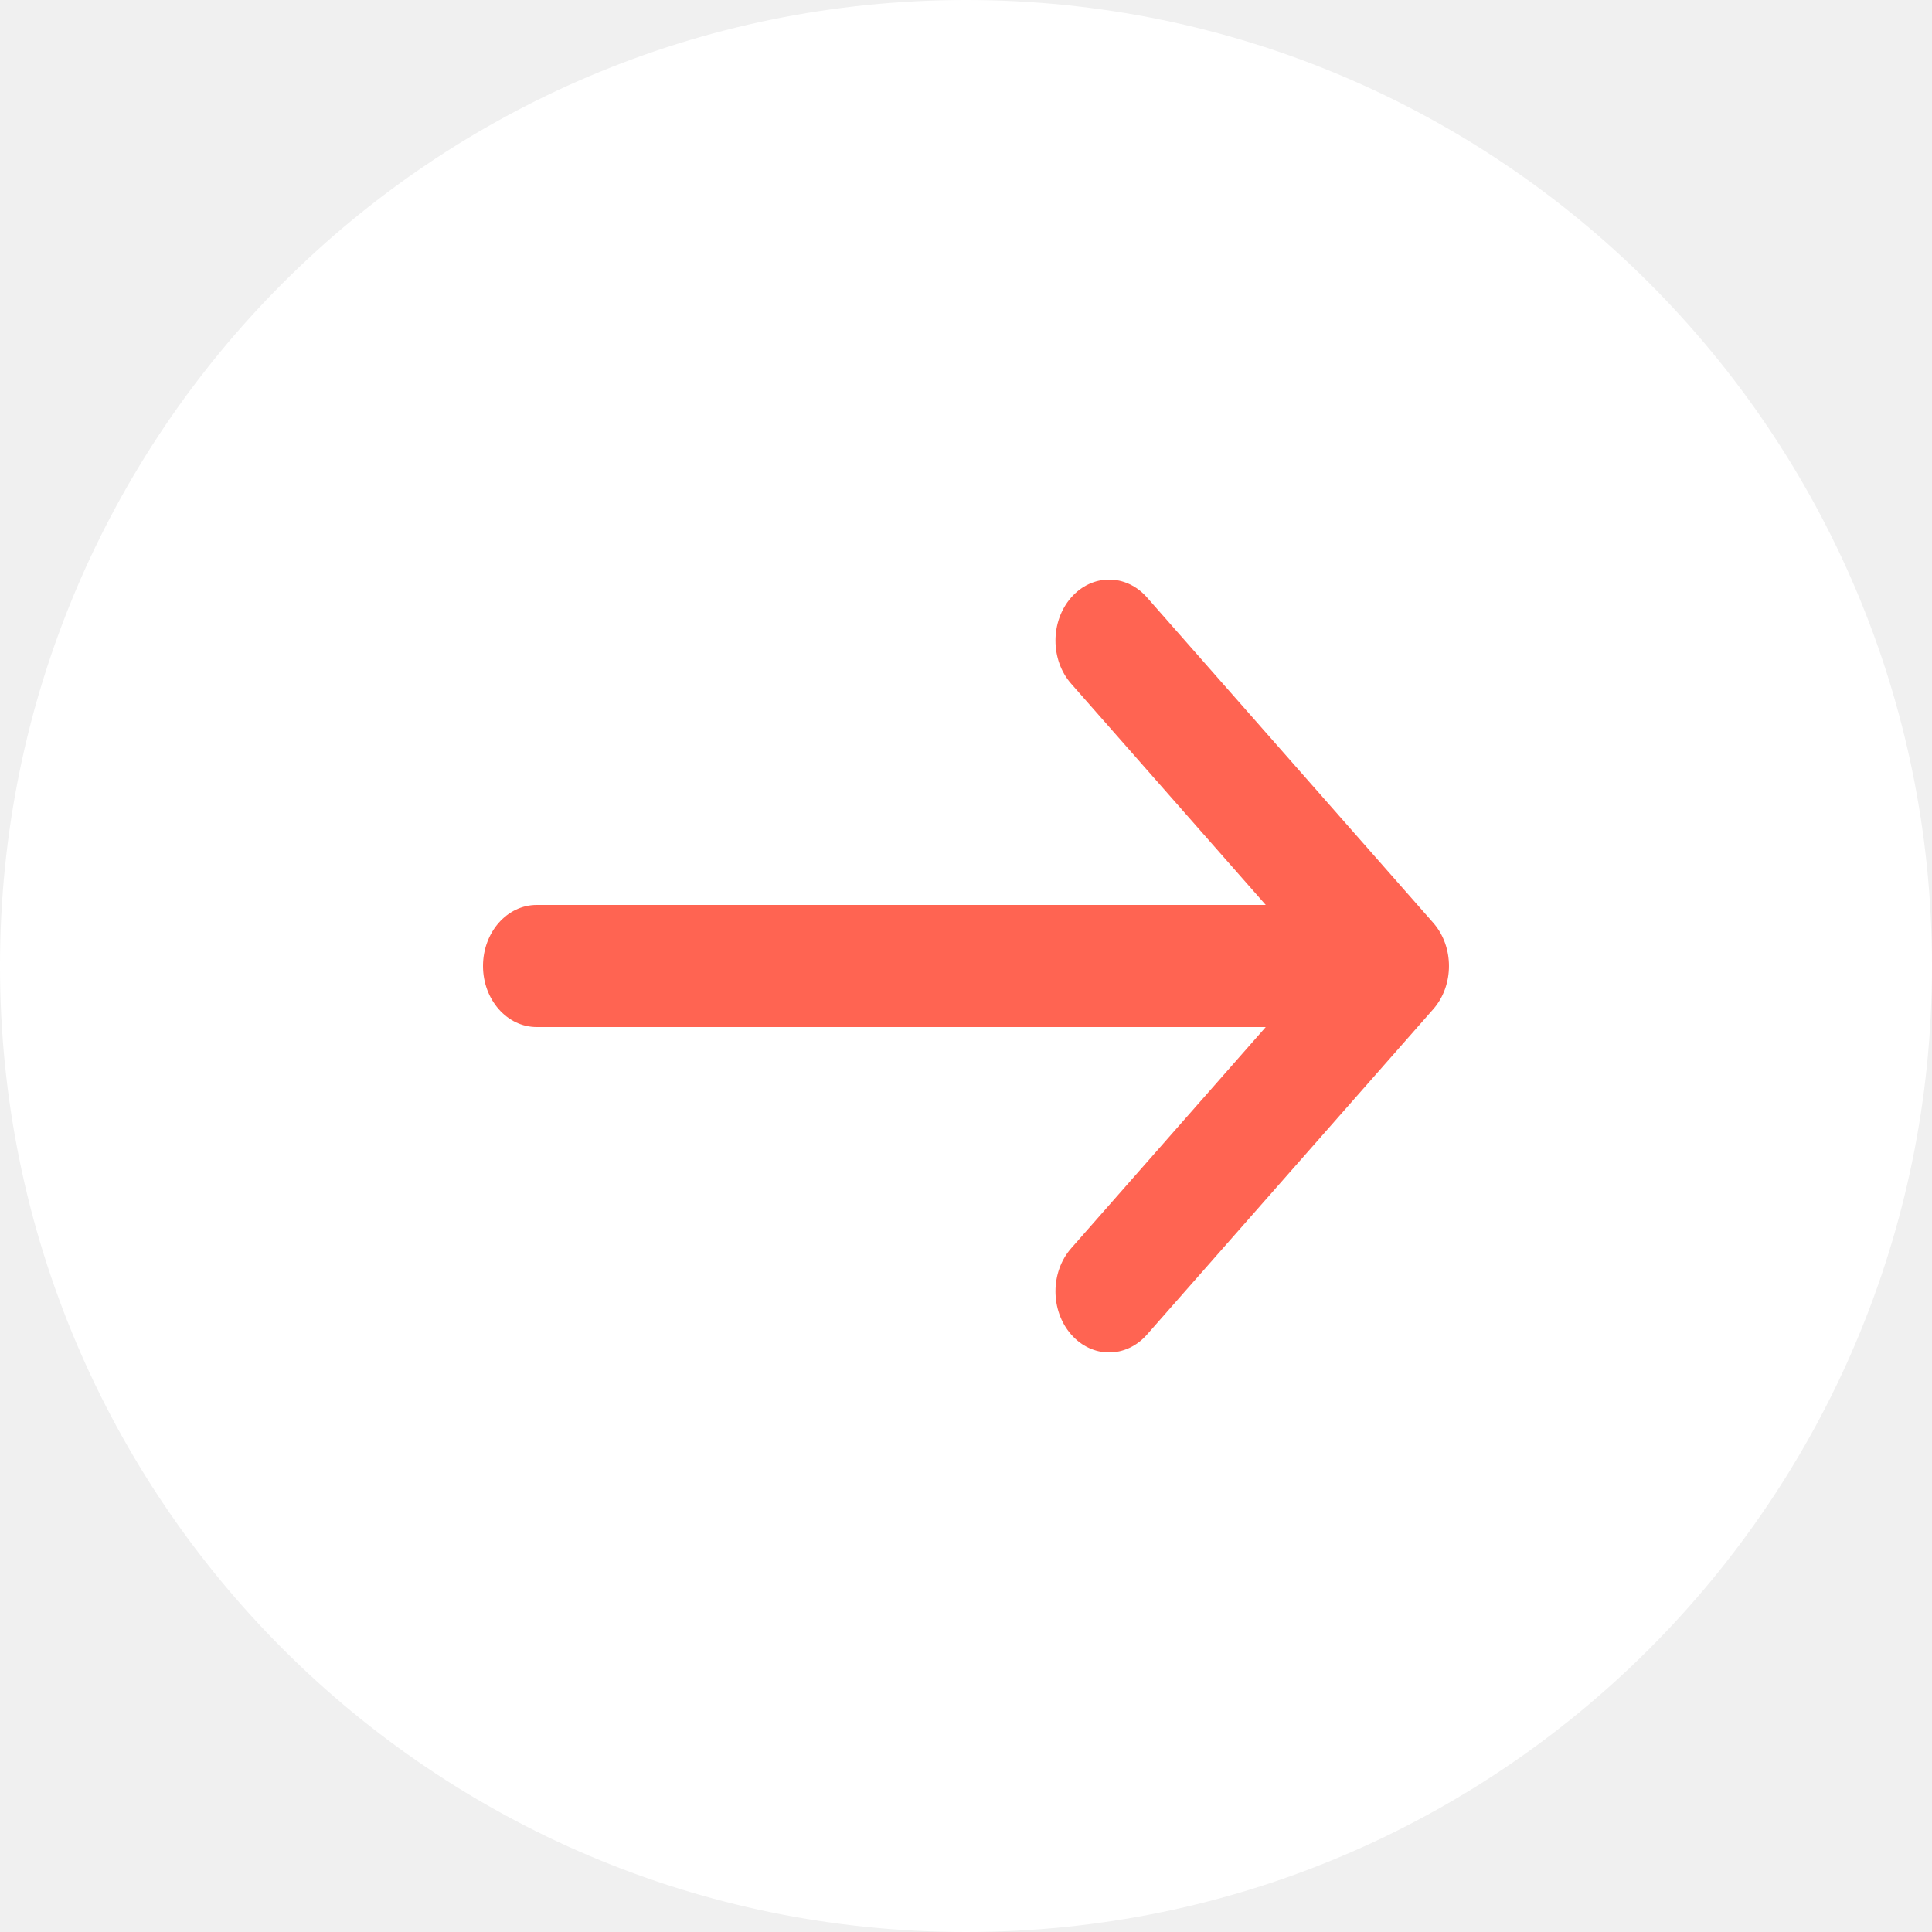
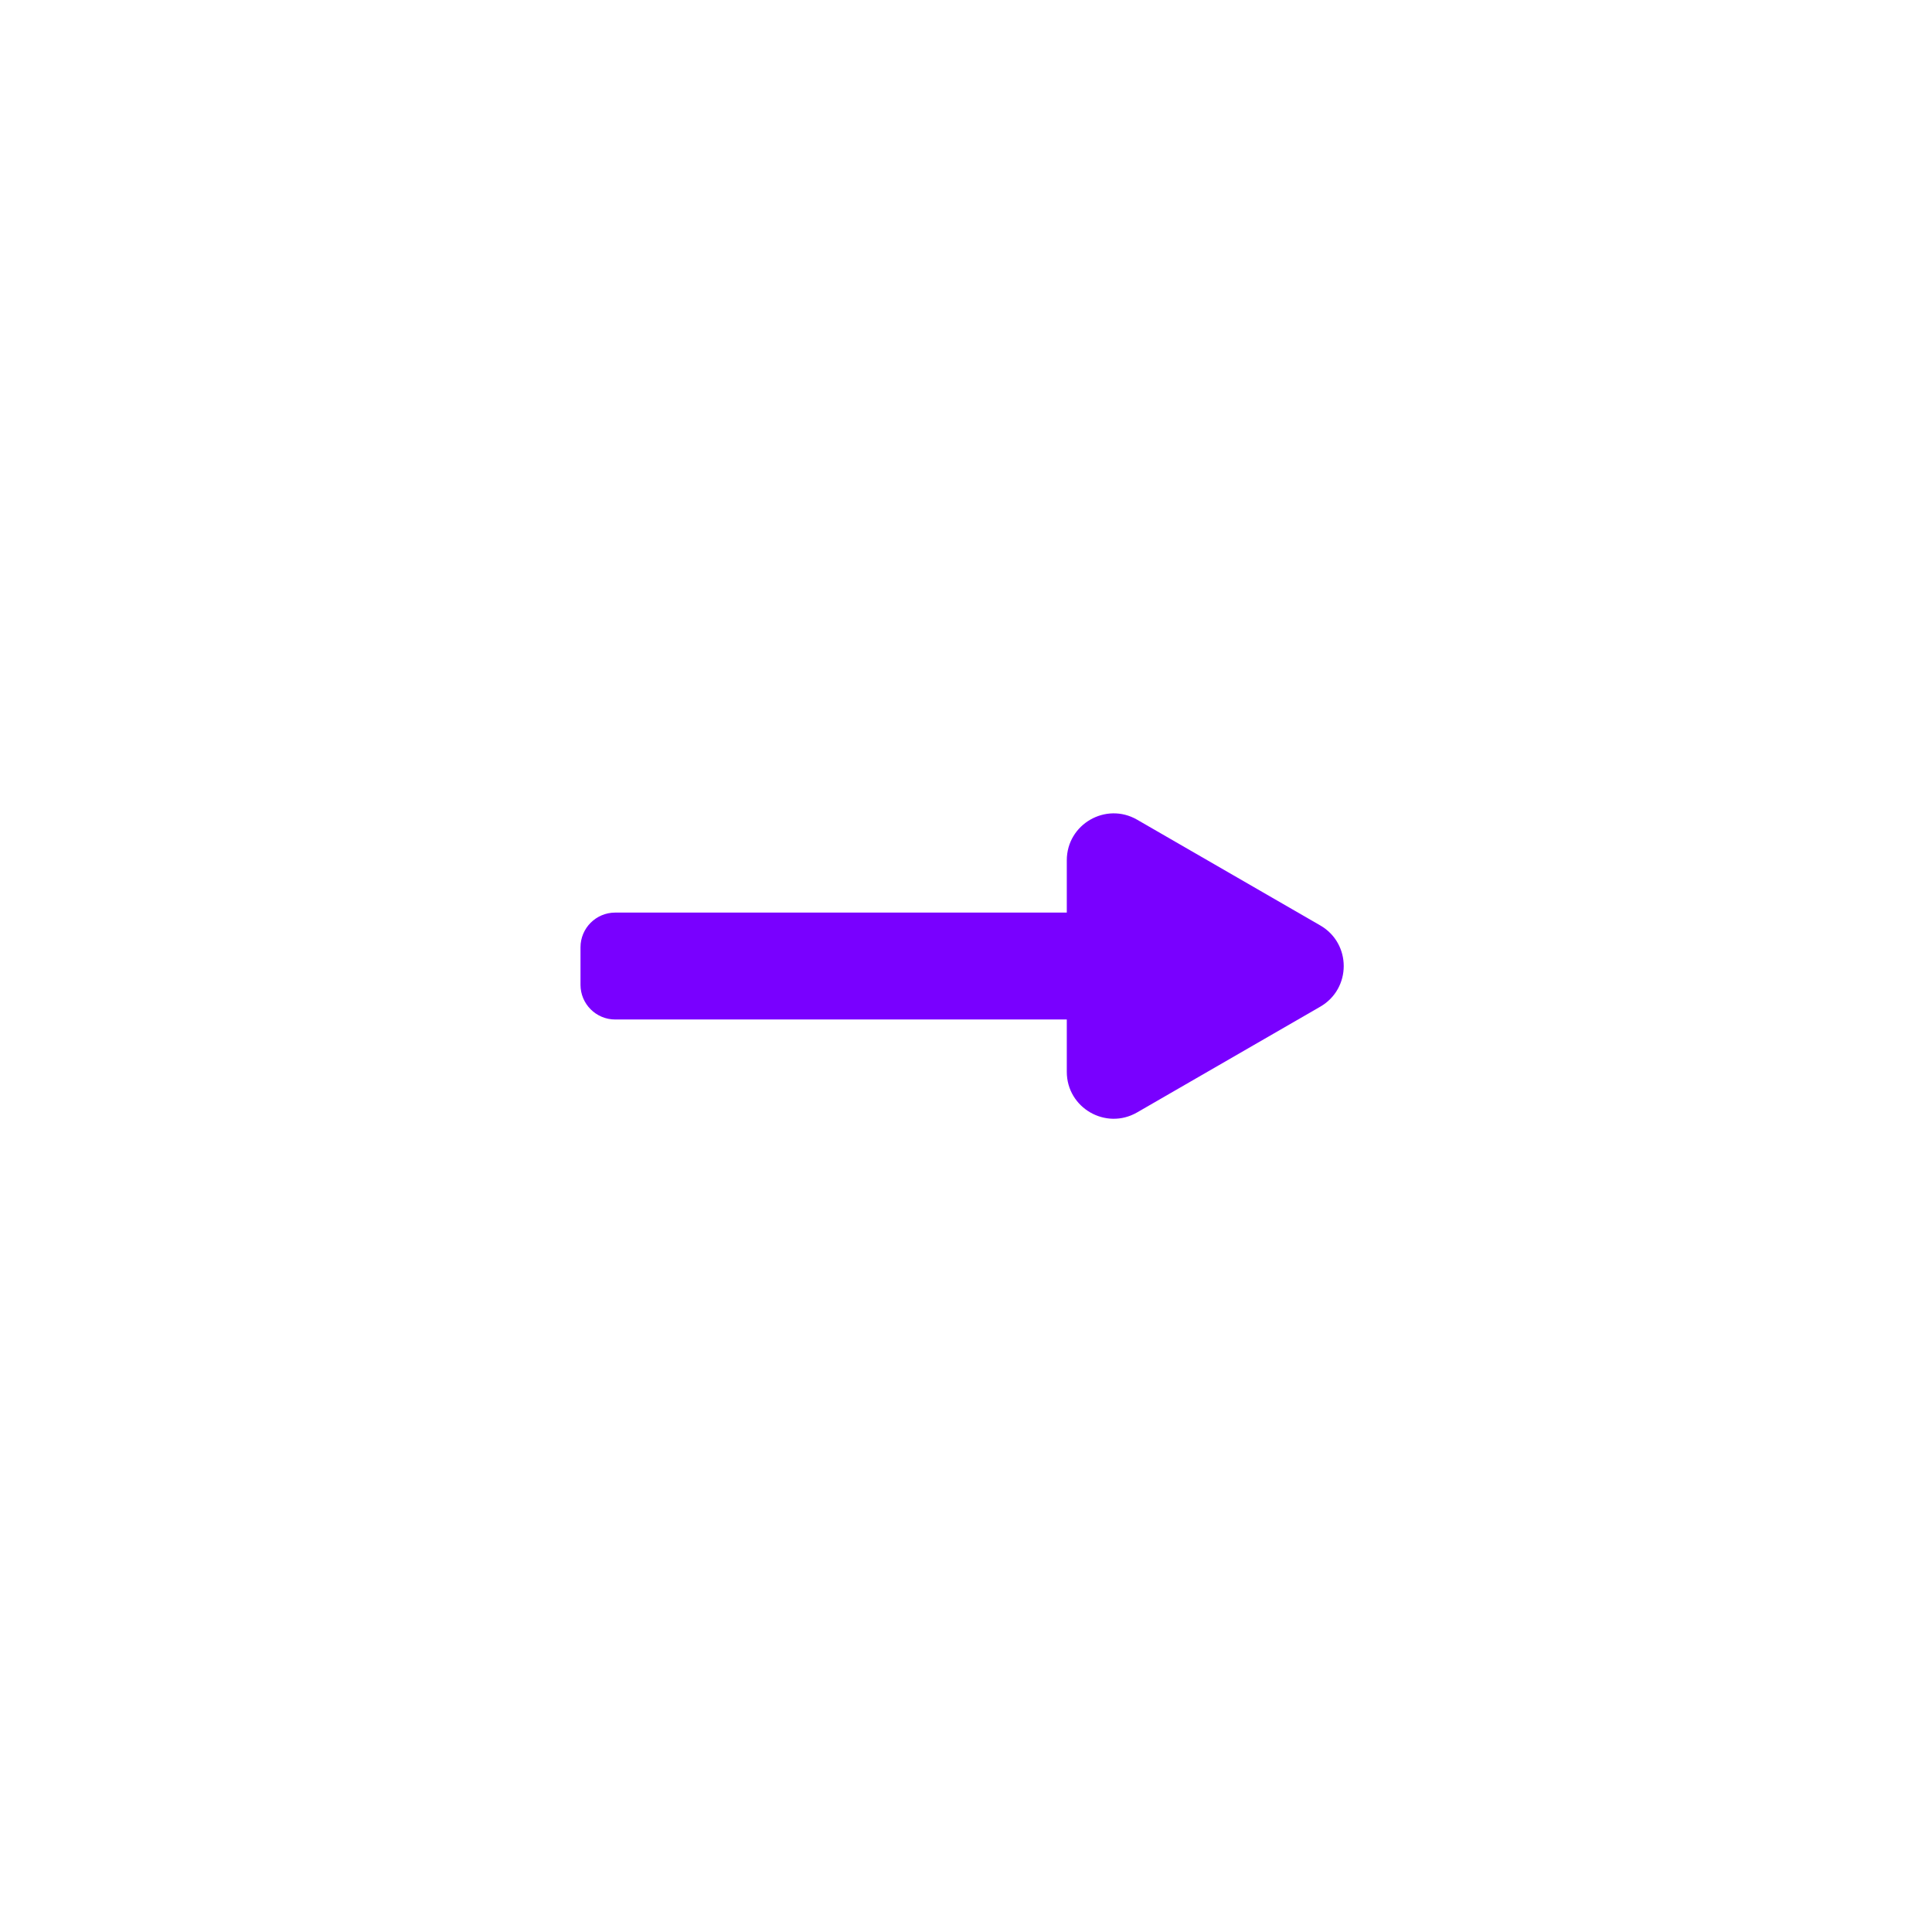
- <svg xmlns="http://www.w3.org/2000/svg" width="20" height="20" viewBox="0 0 20 20" fill="none">
-   <path d="M20 10C20 15.523 15.523 20 10 20C4.477 20 0 15.523 0 10C0 4.477 4.477 0 10 0C15.523 0 20 4.477 20 10Z" fill="white" />
-   <path fill-rule="evenodd" clip-rule="evenodd" d="M11.089 6.185C10.872 6.432 10.872 6.832 11.089 7.078L13.103 9.368H5.556C5.249 9.368 5 9.651 5 10C5 10.349 5.249 10.632 5.556 10.632H13.103L11.089 12.922C10.872 13.168 10.872 13.568 11.089 13.815C11.306 14.062 11.657 14.062 11.874 13.815L14.837 10.447C15.054 10.2 15.054 9.8 14.837 9.553L11.874 6.185C11.657 5.938 11.306 5.938 11.089 6.185Z" fill="#FF6452" />
+ <svg xmlns="http://www.w3.org/2000/svg" width="1080" zoomAndPan="magnify" viewBox="0 0 810 810" height="1080" preserveAspectRatio="xMidYMid meet" version="1.0">
+   <rect x="-81" width="972" fill="#ffffff" y="-81" height="972" fill-opacity="1" />
+   <rect x="-81" width="972" fill="#ffffff" y="-81" height="972" fill-opacity="1" />
+   <path fill="#7900ff" d="M 451.941 427.43 L 257.934 427.43 C 249.898 427.43 243.379 420.914 243.379 412.879 L 243.379 397.16 C 243.379 389.125 249.898 382.605 257.934 382.605 L 451.93 382.605 C 459.965 382.605 466.48 389.125 466.48 397.16 L 466.48 412.879 C 466.48 420.914 459.977 427.43 451.941 427.43 Z M 451.941 427.43 " fill-opacity="1" fill-rule="nonzero" />
+   <path fill="#7900ff" d="M 553.535 387.996 L 476.742 343.66 C 463.637 336.098 447.258 345.559 447.258 360.688 L 447.258 449.359 C 447.258 464.492 463.637 473.953 476.742 466.387 L 553.535 422.051 C 566.641 414.477 566.641 395.562 553.535 387.996 Z M 553.535 387.996 " fill-opacity="1" fill-rule="nonzero" />
</svg>
